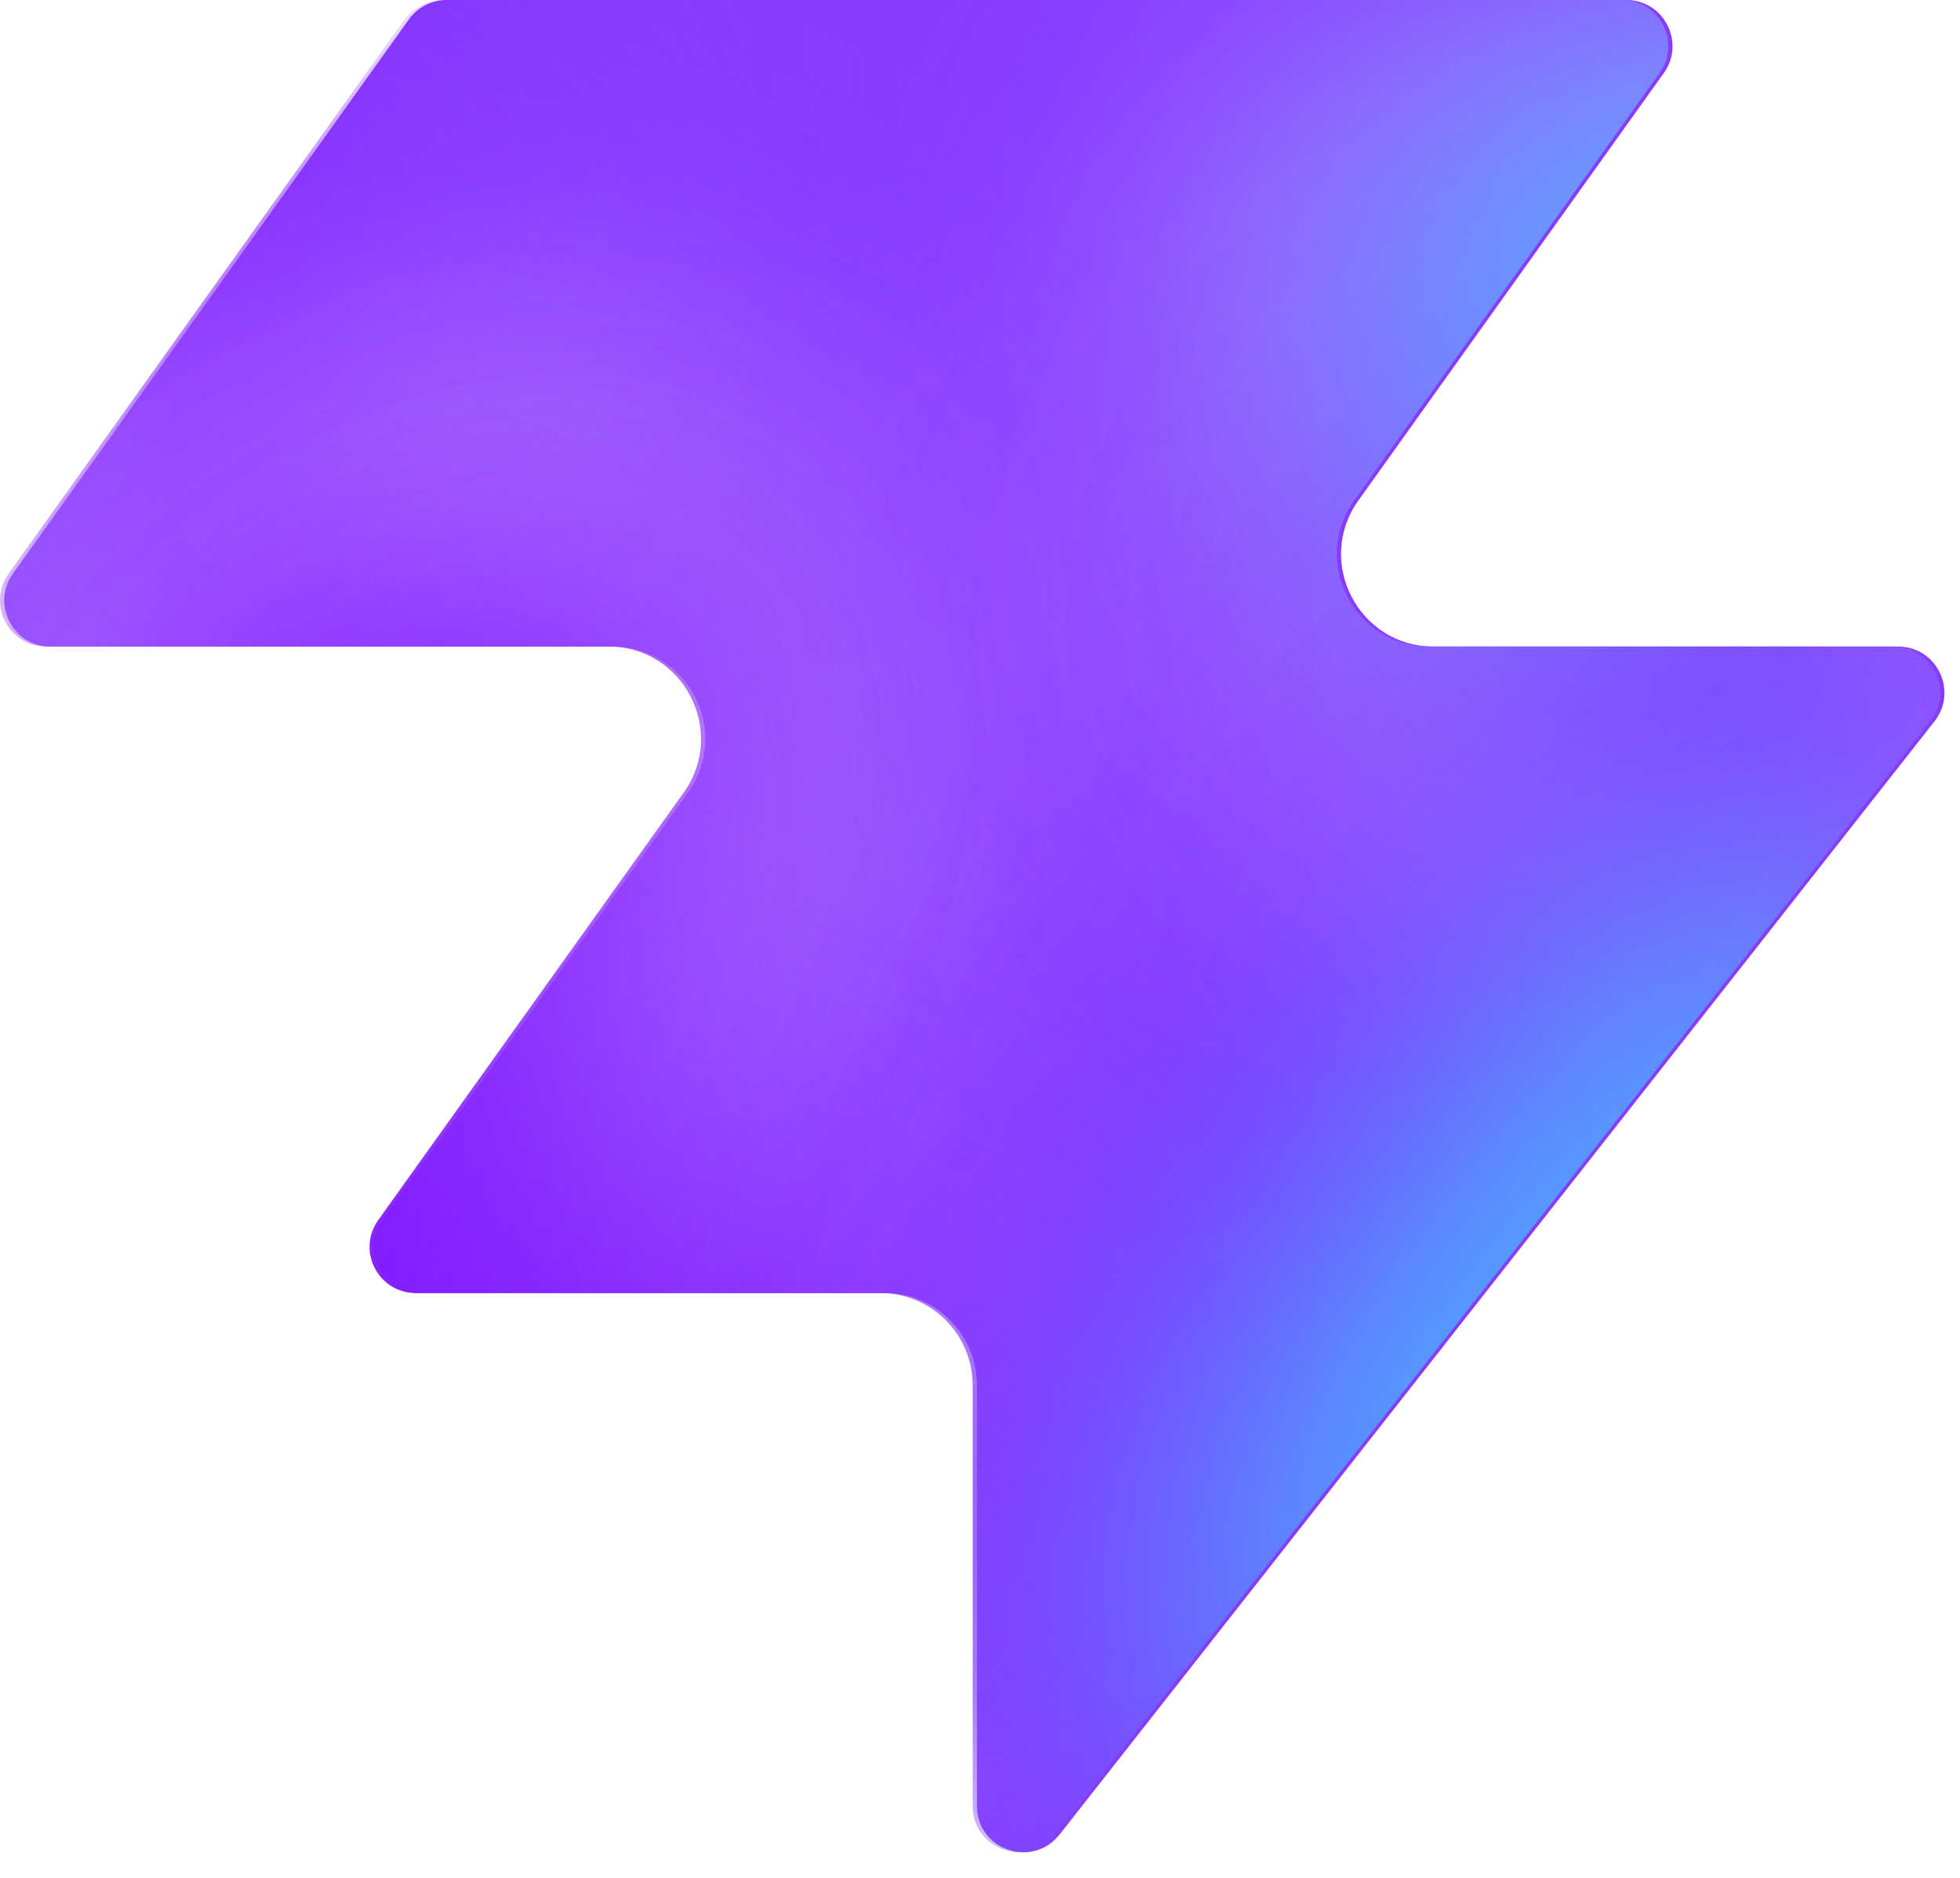
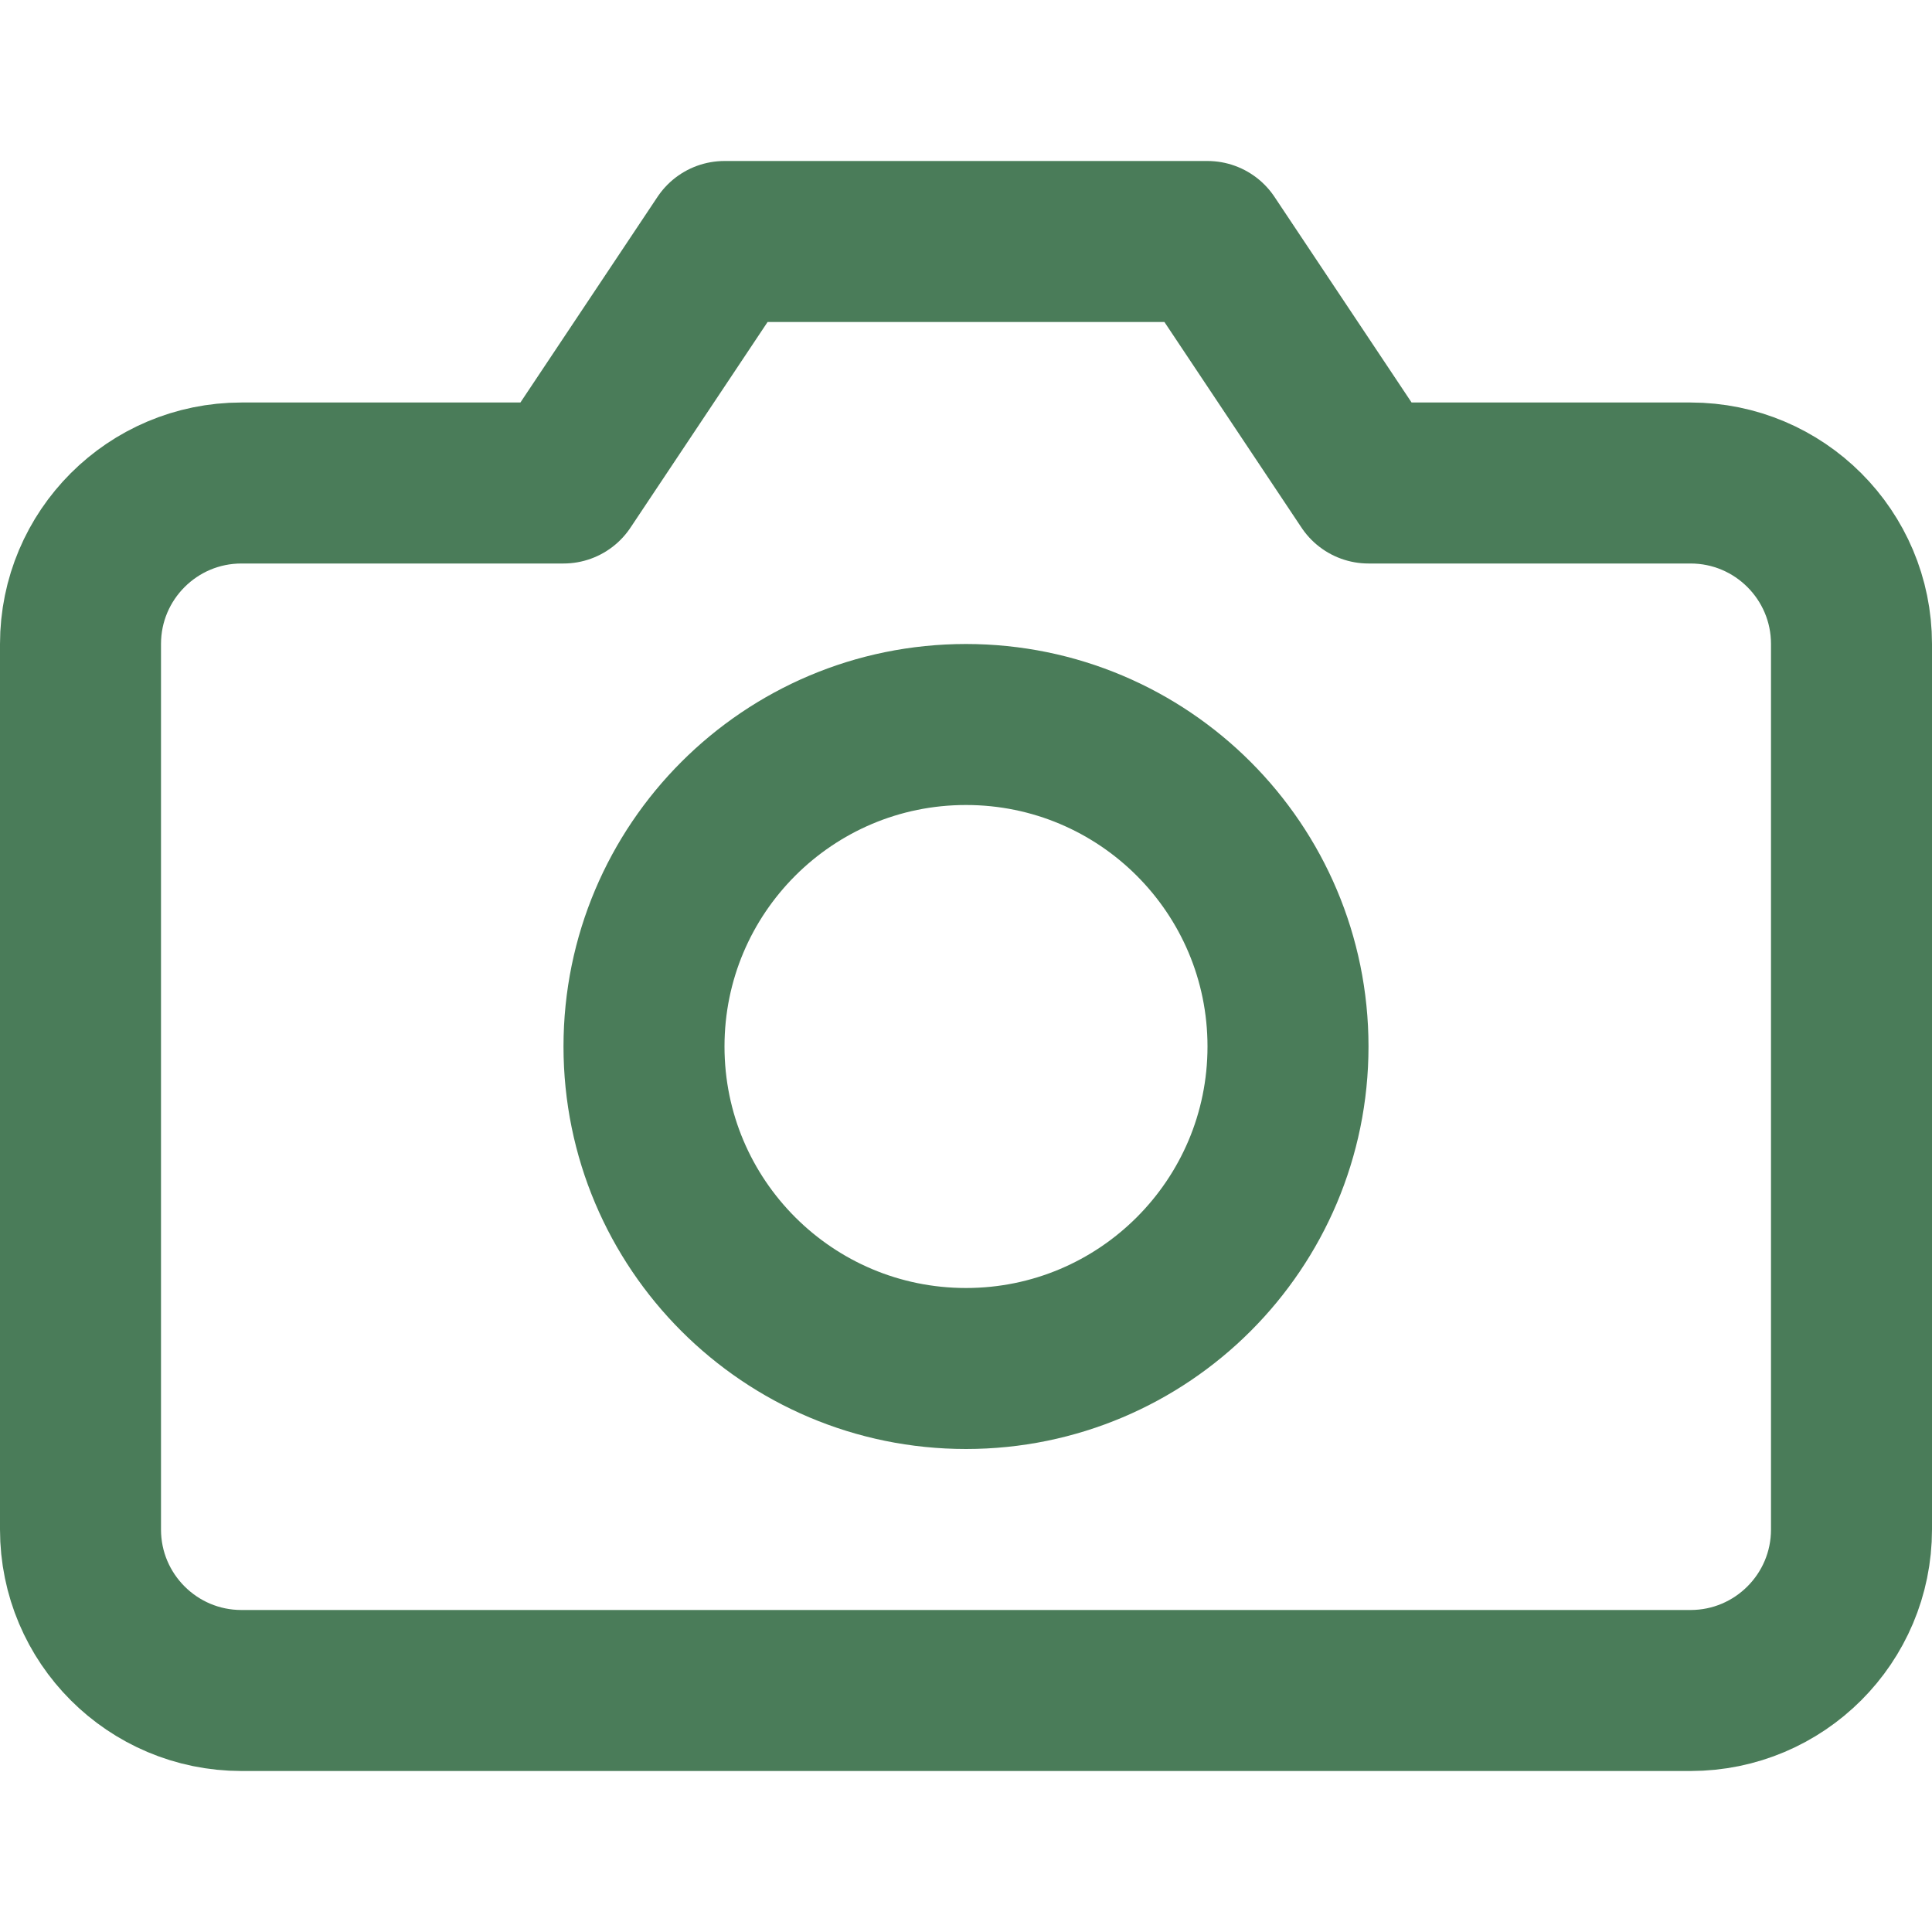
- <svg xmlns="http://www.w3.org/2000/svg" width="48" height="46" fill="none" viewBox="0 0 48 46">
-   <path fill="#863bff" d="M25.946 44.938c-.664.845-2.021.375-2.021-.698V33.937a2.26 2.26 0 0 0-2.262-2.262H10.287c-.92 0-1.456-1.04-.92-1.788l7.48-10.471c1.07-1.497 0-3.578-1.842-3.578H1.237c-.92 0-1.456-1.04-.92-1.788L10.013.474c.214-.297.556-.474.92-.474h28.894c.92 0 1.456 1.04.92 1.788l-7.48 10.471c-1.07 1.498 0 3.579 1.842 3.579h11.377c.943 0 1.473 1.088.89 1.83L25.947 44.94z" style="fill:#863bff;fill:color(display-p3 .525 .23 1);fill-opacity:1" />
-   <mask id="a" width="48" height="46" x="0" y="0" maskUnits="userSpaceOnUse" style="mask-type:alpha">
-     <path fill="#000" d="M25.842 44.938c-.664.844-2.021.375-2.021-.698V33.937a2.26 2.26 0 0 0-2.262-2.262H10.183c-.92 0-1.456-1.04-.92-1.788l7.48-10.471c1.07-1.498 0-3.579-1.842-3.579H1.133c-.92 0-1.456-1.04-.92-1.787L9.91.473c.214-.297.556-.474.92-.474h28.894c.92 0 1.456 1.04.92 1.788l-7.48 10.471c-1.07 1.498 0 3.578 1.842 3.578h11.377c.943 0 1.473 1.088.89 1.832L25.843 44.94z" style="fill:#000;fill-opacity:1" />
-   </mask>
-   <g mask="url(#a)">
-     <g filter="url(#b)">
-       <ellipse cx="5.508" cy="14.704" fill="#ede6ff" rx="5.508" ry="14.704" style="fill:#ede6ff;fill:color(display-p3 .927 .903 1);fill-opacity:1" transform="matrix(.00324 1 1 -.00324 -4.47 31.516)" />
-     </g>
-     <g filter="url(#c)">
-       <ellipse cx="10.399" cy="29.851" fill="#ede6ff" rx="10.399" ry="29.851" style="fill:#ede6ff;fill:color(display-p3 .927 .903 1);fill-opacity:1" transform="matrix(.00324 1 1 -.00324 -39.328 7.883)" />
-     </g>
-     <g filter="url(#d)">
-       <ellipse cx="5.508" cy="30.487" fill="#7e14ff" rx="5.508" ry="30.487" style="fill:#7e14ff;fill:color(display-p3 .492 .077 1);fill-opacity:1" transform="rotate(89.814 -25.913 -14.639)scale(1 -1)" />
-     </g>
-     <g filter="url(#e)">
-       <ellipse cx="5.508" cy="30.599" fill="#7e14ff" rx="5.508" ry="30.599" style="fill:#7e14ff;fill:color(display-p3 .492 .077 1);fill-opacity:1" transform="rotate(89.814 -32.644 -3.334)scale(1 -1)" />
-     </g>
-     <g filter="url(#f)">
-       <ellipse cx="5.508" cy="30.599" fill="#7e14ff" rx="5.508" ry="30.599" style="fill:#7e14ff;fill:color(display-p3 .492 .077 1);fill-opacity:1" transform="matrix(.00324 1 1 -.00324 -34.34 30.47)" />
-     </g>
-     <g filter="url(#g)">
-       <ellipse cx="14.072" cy="22.078" fill="#ede6ff" rx="14.072" ry="22.078" style="fill:#ede6ff;fill:color(display-p3 .927 .903 1);fill-opacity:1" transform="rotate(93.35 24.506 48.493)scale(-1 1)" />
-     </g>
-     <g filter="url(#h)">
-       <ellipse cx="3.47" cy="21.501" fill="#7e14ff" rx="3.47" ry="21.501" style="fill:#7e14ff;fill:color(display-p3 .492 .077 1);fill-opacity:1" transform="rotate(89.009 28.708 47.59)scale(-1 1)" />
-     </g>
-     <g filter="url(#i)">
-       <ellipse cx="3.47" cy="21.501" fill="#7e14ff" rx="3.47" ry="21.501" style="fill:#7e14ff;fill:color(display-p3 .492 .077 1);fill-opacity:1" transform="rotate(89.009 28.708 47.59)scale(-1 1)" />
-     </g>
-     <g filter="url(#j)">
-       <ellipse cx=".387" cy="8.972" fill="#7e14ff" rx="4.407" ry="29.108" style="fill:#7e14ff;fill:color(display-p3 .492 .077 1);fill-opacity:1" transform="rotate(39.51 .387 8.972)" />
-     </g>
-     <g filter="url(#k)">
-       <ellipse cx="47.523" cy="-6.092" fill="#7e14ff" rx="4.407" ry="29.108" style="fill:#7e14ff;fill:color(display-p3 .492 .077 1);fill-opacity:1" transform="rotate(37.892 47.523 -6.092)" />
-     </g>
-     <g filter="url(#l)">
-       <ellipse cx="41.412" cy="6.333" fill="#47bfff" rx="5.971" ry="9.665" style="fill:#47bfff;fill:color(display-p3 .28 .748 1);fill-opacity:1" transform="rotate(37.892 41.412 6.333)" />
-     </g>
-     <g filter="url(#m)">
-       <ellipse cx="-1.879" cy="38.332" fill="#7e14ff" rx="4.407" ry="29.108" style="fill:#7e14ff;fill:color(display-p3 .492 .077 1);fill-opacity:1" transform="rotate(37.892 -1.88 38.332)" />
-     </g>
-     <g filter="url(#n)">
-       <ellipse cx="-1.879" cy="38.332" fill="#7e14ff" rx="4.407" ry="29.108" style="fill:#7e14ff;fill:color(display-p3 .492 .077 1);fill-opacity:1" transform="rotate(37.892 -1.88 38.332)" />
-     </g>
-     <g filter="url(#o)">
-       <ellipse cx="35.651" cy="29.907" fill="#7e14ff" rx="4.407" ry="29.108" style="fill:#7e14ff;fill:color(display-p3 .492 .077 1);fill-opacity:1" transform="rotate(37.892 35.651 29.907)" />
-     </g>
-     <g filter="url(#p)">
-       <ellipse cx="38.418" cy="32.4" fill="#47bfff" rx="5.971" ry="15.297" style="fill:#47bfff;fill:color(display-p3 .28 .748 1);fill-opacity:1" transform="rotate(37.892 38.418 32.4)" />
-     </g>
-   </g>
-   <defs>
-     <filter id="b" width="60.045" height="41.654" x="-19.77" y="16.149" color-interpolation-filters="sRGB" filterUnits="userSpaceOnUse">
-       <feFlood flood-opacity="0" result="BackgroundImageFix" />
-       <feBlend in="SourceGraphic" in2="BackgroundImageFix" result="shape" />
-       <feGaussianBlur result="effect1_foregroundBlur_2002_17158" stdDeviation="7.659" />
-     </filter>
-     <filter id="c" width="90.34" height="51.437" x="-54.613" y="-7.533" color-interpolation-filters="sRGB" filterUnits="userSpaceOnUse">
-       <feFlood flood-opacity="0" result="BackgroundImageFix" />
-       <feBlend in="SourceGraphic" in2="BackgroundImageFix" result="shape" />
-       <feGaussianBlur result="effect1_foregroundBlur_2002_17158" stdDeviation="7.659" />
-     </filter>
-     <filter id="d" width="79.355" height="29.4" x="-49.64" y="2.03" color-interpolation-filters="sRGB" filterUnits="userSpaceOnUse">
-       <feFlood flood-opacity="0" result="BackgroundImageFix" />
-       <feBlend in="SourceGraphic" in2="BackgroundImageFix" result="shape" />
-       <feGaussianBlur result="effect1_foregroundBlur_2002_17158" stdDeviation="4.596" />
-     </filter>
-     <filter id="e" width="79.579" height="29.4" x="-45.045" y="20.029" color-interpolation-filters="sRGB" filterUnits="userSpaceOnUse">
-       <feFlood flood-opacity="0" result="BackgroundImageFix" />
-       <feBlend in="SourceGraphic" in2="BackgroundImageFix" result="shape" />
-       <feGaussianBlur result="effect1_foregroundBlur_2002_17158" stdDeviation="4.596" />
-     </filter>
-     <filter id="f" width="79.579" height="29.4" x="-43.513" y="21.178" color-interpolation-filters="sRGB" filterUnits="userSpaceOnUse">
-       <feFlood flood-opacity="0" result="BackgroundImageFix" />
-       <feBlend in="SourceGraphic" in2="BackgroundImageFix" result="shape" />
-       <feGaussianBlur result="effect1_foregroundBlur_2002_17158" stdDeviation="4.596" />
-     </filter>
-     <filter id="g" width="74.749" height="58.852" x="15.756" y="-17.901" color-interpolation-filters="sRGB" filterUnits="userSpaceOnUse">
-       <feFlood flood-opacity="0" result="BackgroundImageFix" />
-       <feBlend in="SourceGraphic" in2="BackgroundImageFix" result="shape" />
-       <feGaussianBlur result="effect1_foregroundBlur_2002_17158" stdDeviation="7.659" />
-     </filter>
-     <filter id="h" width="61.377" height="25.362" x="23.548" y="2.284" color-interpolation-filters="sRGB" filterUnits="userSpaceOnUse">
-       <feFlood flood-opacity="0" result="BackgroundImageFix" />
-       <feBlend in="SourceGraphic" in2="BackgroundImageFix" result="shape" />
-       <feGaussianBlur result="effect1_foregroundBlur_2002_17158" stdDeviation="4.596" />
-     </filter>
-     <filter id="i" width="61.377" height="25.362" x="23.548" y="2.284" color-interpolation-filters="sRGB" filterUnits="userSpaceOnUse">
-       <feFlood flood-opacity="0" result="BackgroundImageFix" />
-       <feBlend in="SourceGraphic" in2="BackgroundImageFix" result="shape" />
-       <feGaussianBlur result="effect1_foregroundBlur_2002_17158" stdDeviation="4.596" />
-     </filter>
-     <filter id="j" width="56.045" height="63.649" x="-27.636" y="-22.853" color-interpolation-filters="sRGB" filterUnits="userSpaceOnUse">
-       <feFlood flood-opacity="0" result="BackgroundImageFix" />
-       <feBlend in="SourceGraphic" in2="BackgroundImageFix" result="shape" />
-       <feGaussianBlur result="effect1_foregroundBlur_2002_17158" stdDeviation="4.596" />
-     </filter>
-     <filter id="k" width="54.814" height="64.646" x="20.116" y="-38.415" color-interpolation-filters="sRGB" filterUnits="userSpaceOnUse">
-       <feFlood flood-opacity="0" result="BackgroundImageFix" />
-       <feBlend in="SourceGraphic" in2="BackgroundImageFix" result="shape" />
-       <feGaussianBlur result="effect1_foregroundBlur_2002_17158" stdDeviation="4.596" />
-     </filter>
-     <filter id="l" width="33.541" height="35.313" x="24.641" y="-11.323" color-interpolation-filters="sRGB" filterUnits="userSpaceOnUse">
-       <feFlood flood-opacity="0" result="BackgroundImageFix" />
-       <feBlend in="SourceGraphic" in2="BackgroundImageFix" result="shape" />
-       <feGaussianBlur result="effect1_foregroundBlur_2002_17158" stdDeviation="4.596" />
-     </filter>
-     <filter id="m" width="54.814" height="64.646" x="-29.286" y="6.009" color-interpolation-filters="sRGB" filterUnits="userSpaceOnUse">
-       <feFlood flood-opacity="0" result="BackgroundImageFix" />
-       <feBlend in="SourceGraphic" in2="BackgroundImageFix" result="shape" />
-       <feGaussianBlur result="effect1_foregroundBlur_2002_17158" stdDeviation="4.596" />
-     </filter>
-     <filter id="n" width="54.814" height="64.646" x="-29.286" y="6.009" color-interpolation-filters="sRGB" filterUnits="userSpaceOnUse">
-       <feFlood flood-opacity="0" result="BackgroundImageFix" />
-       <feBlend in="SourceGraphic" in2="BackgroundImageFix" result="shape" />
-       <feGaussianBlur result="effect1_foregroundBlur_2002_17158" stdDeviation="4.596" />
-     </filter>
-     <filter id="o" width="54.814" height="64.646" x="8.244" y="-2.416" color-interpolation-filters="sRGB" filterUnits="userSpaceOnUse">
-       <feFlood flood-opacity="0" result="BackgroundImageFix" />
-       <feBlend in="SourceGraphic" in2="BackgroundImageFix" result="shape" />
-       <feGaussianBlur result="effect1_foregroundBlur_2002_17158" stdDeviation="4.596" />
-     </filter>
-     <filter id="p" width="39.409" height="43.623" x="18.713" y="10.588" color-interpolation-filters="sRGB" filterUnits="userSpaceOnUse">
-       <feFlood flood-opacity="0" result="BackgroundImageFix" />
-       <feBlend in="SourceGraphic" in2="BackgroundImageFix" result="shape" />
-       <feGaussianBlur result="effect1_foregroundBlur_2002_17158" stdDeviation="4.596" />
-     </filter>
-   </defs>
+ <svg xmlns="http://www.w3.org/2000/svg" width="32" height="32" viewBox="0 0 24 24" fill="none" stroke="#4a7c59" stroke-width="2" stroke-linecap="round" stroke-linejoin="round">
+   <path d="M23 19a2 2 0 0 1-2 2H3a2 2 0 0 1-2-2V8a2 2 0 0 1 2-2h4l2-3h6l2 3h4a2 2 0 0 1 2 2z" />
+   <circle cx="12" cy="13" r="4" />
</svg>
